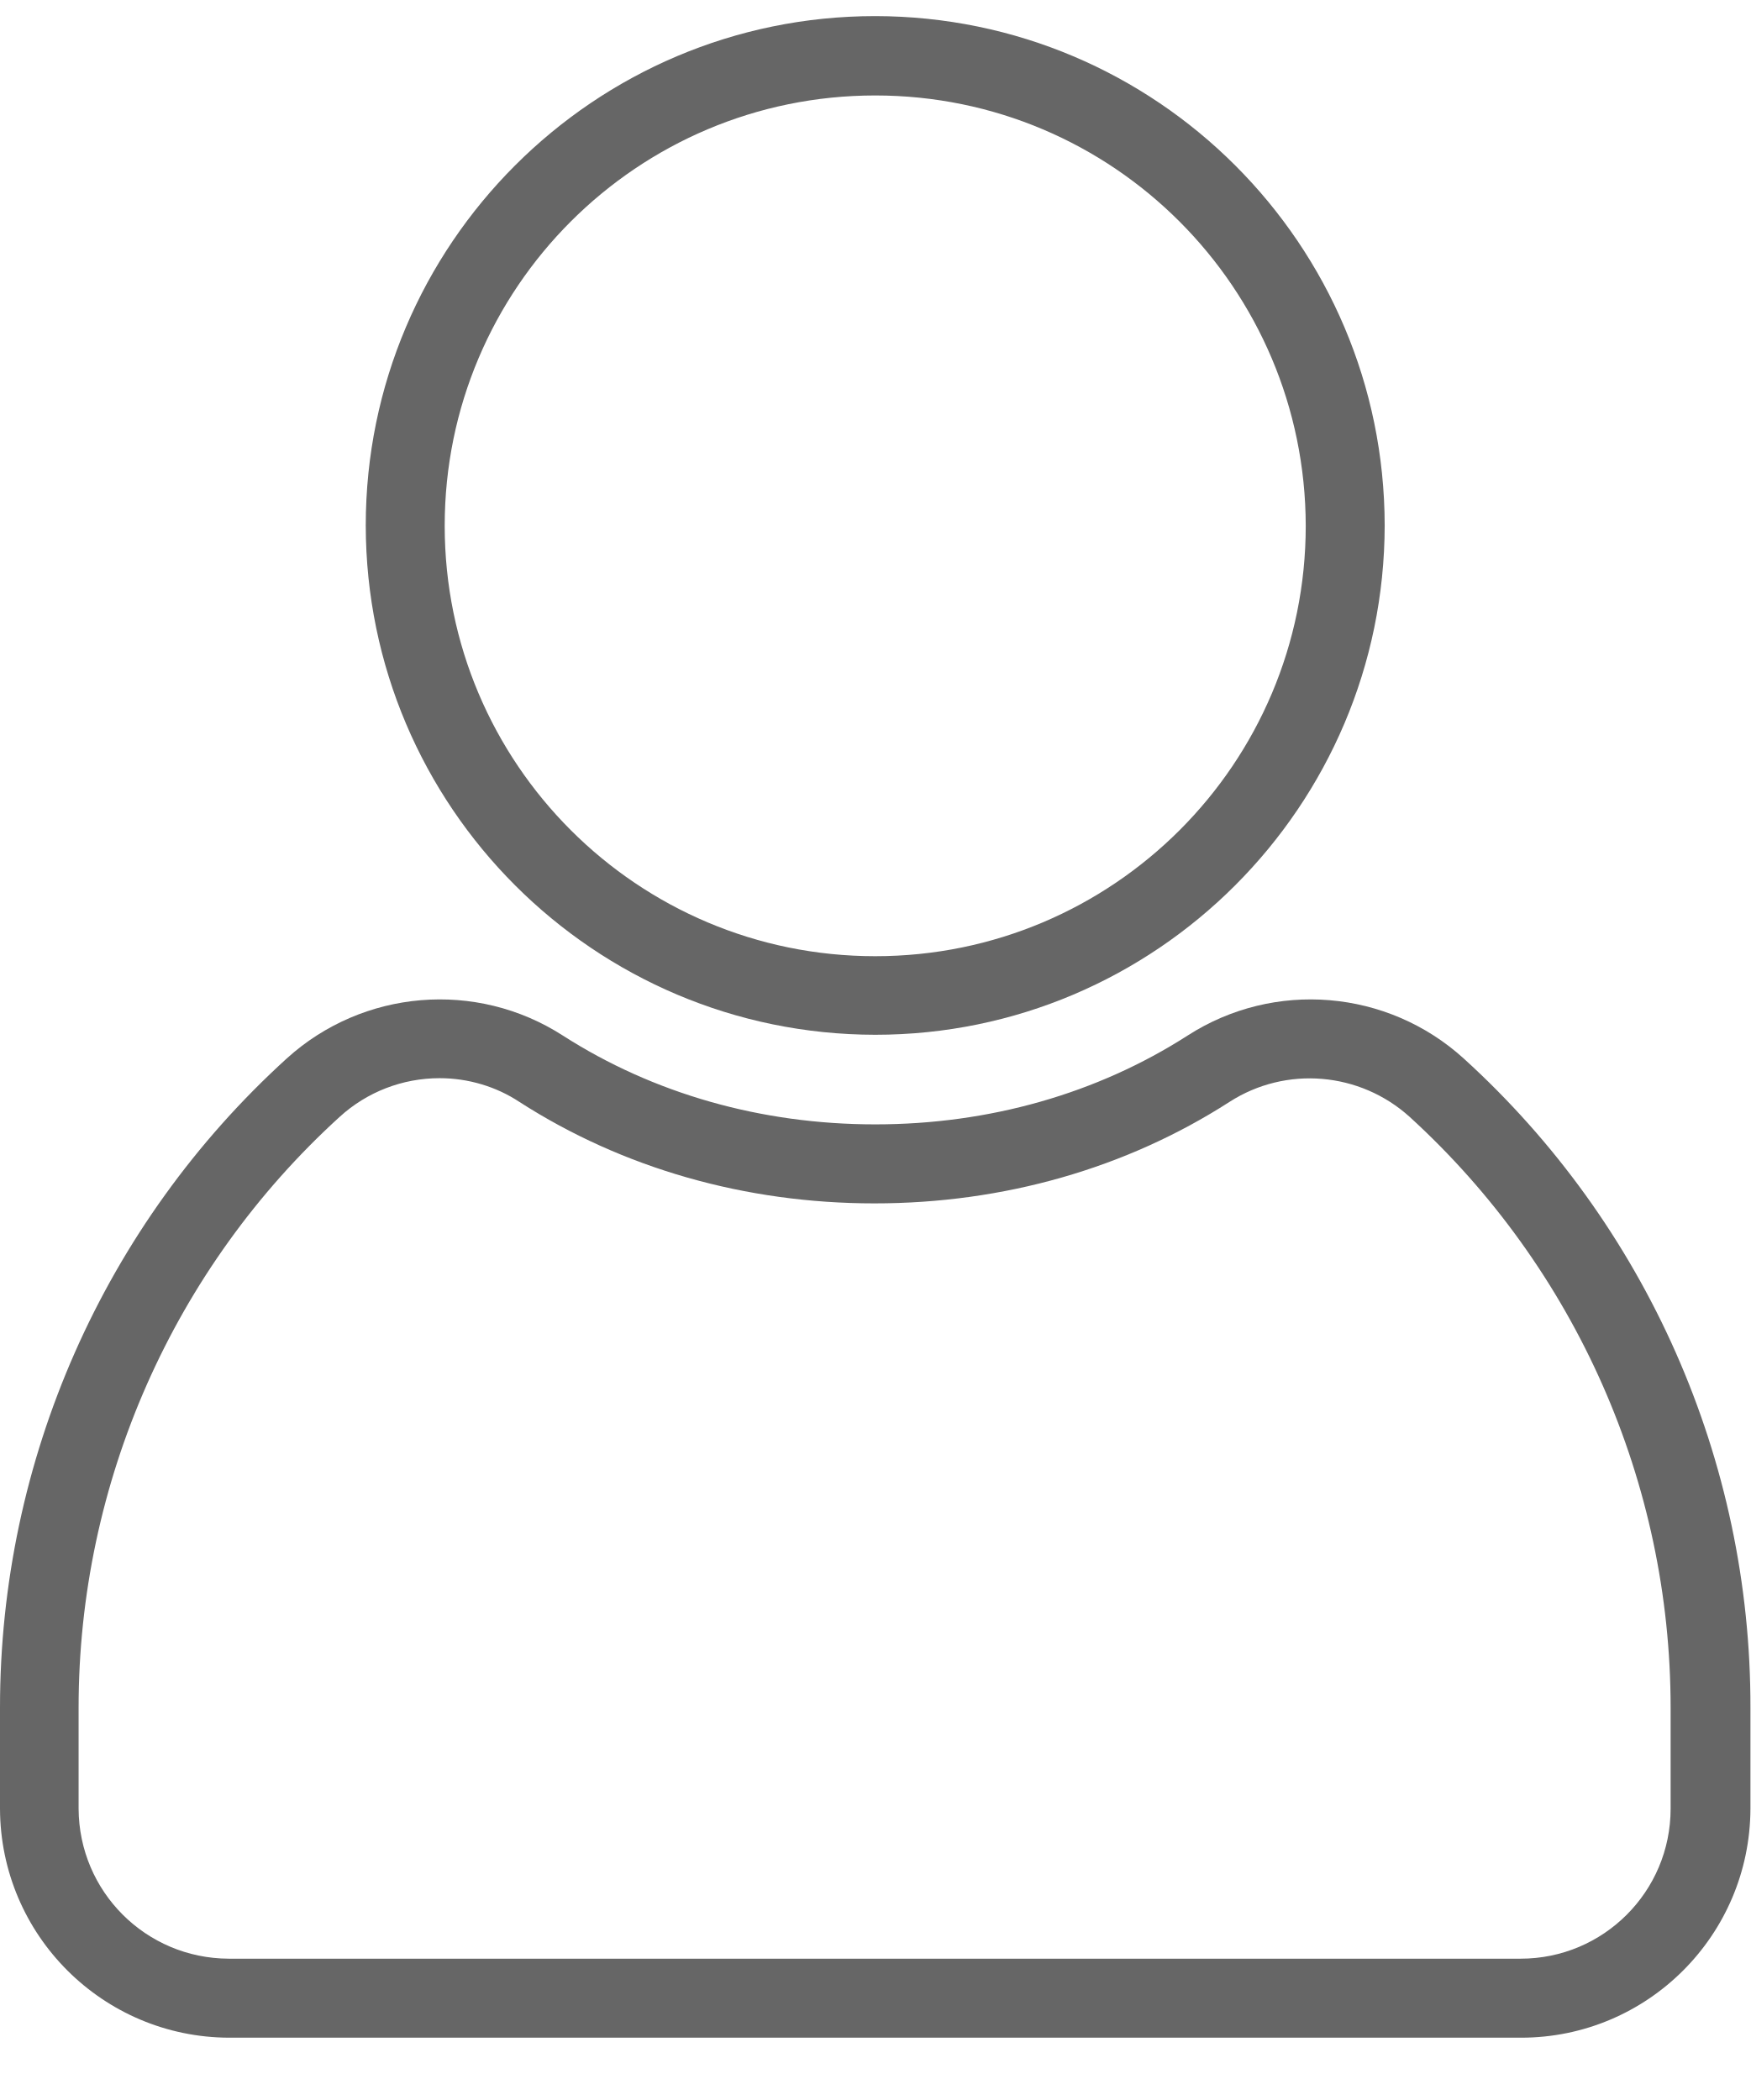
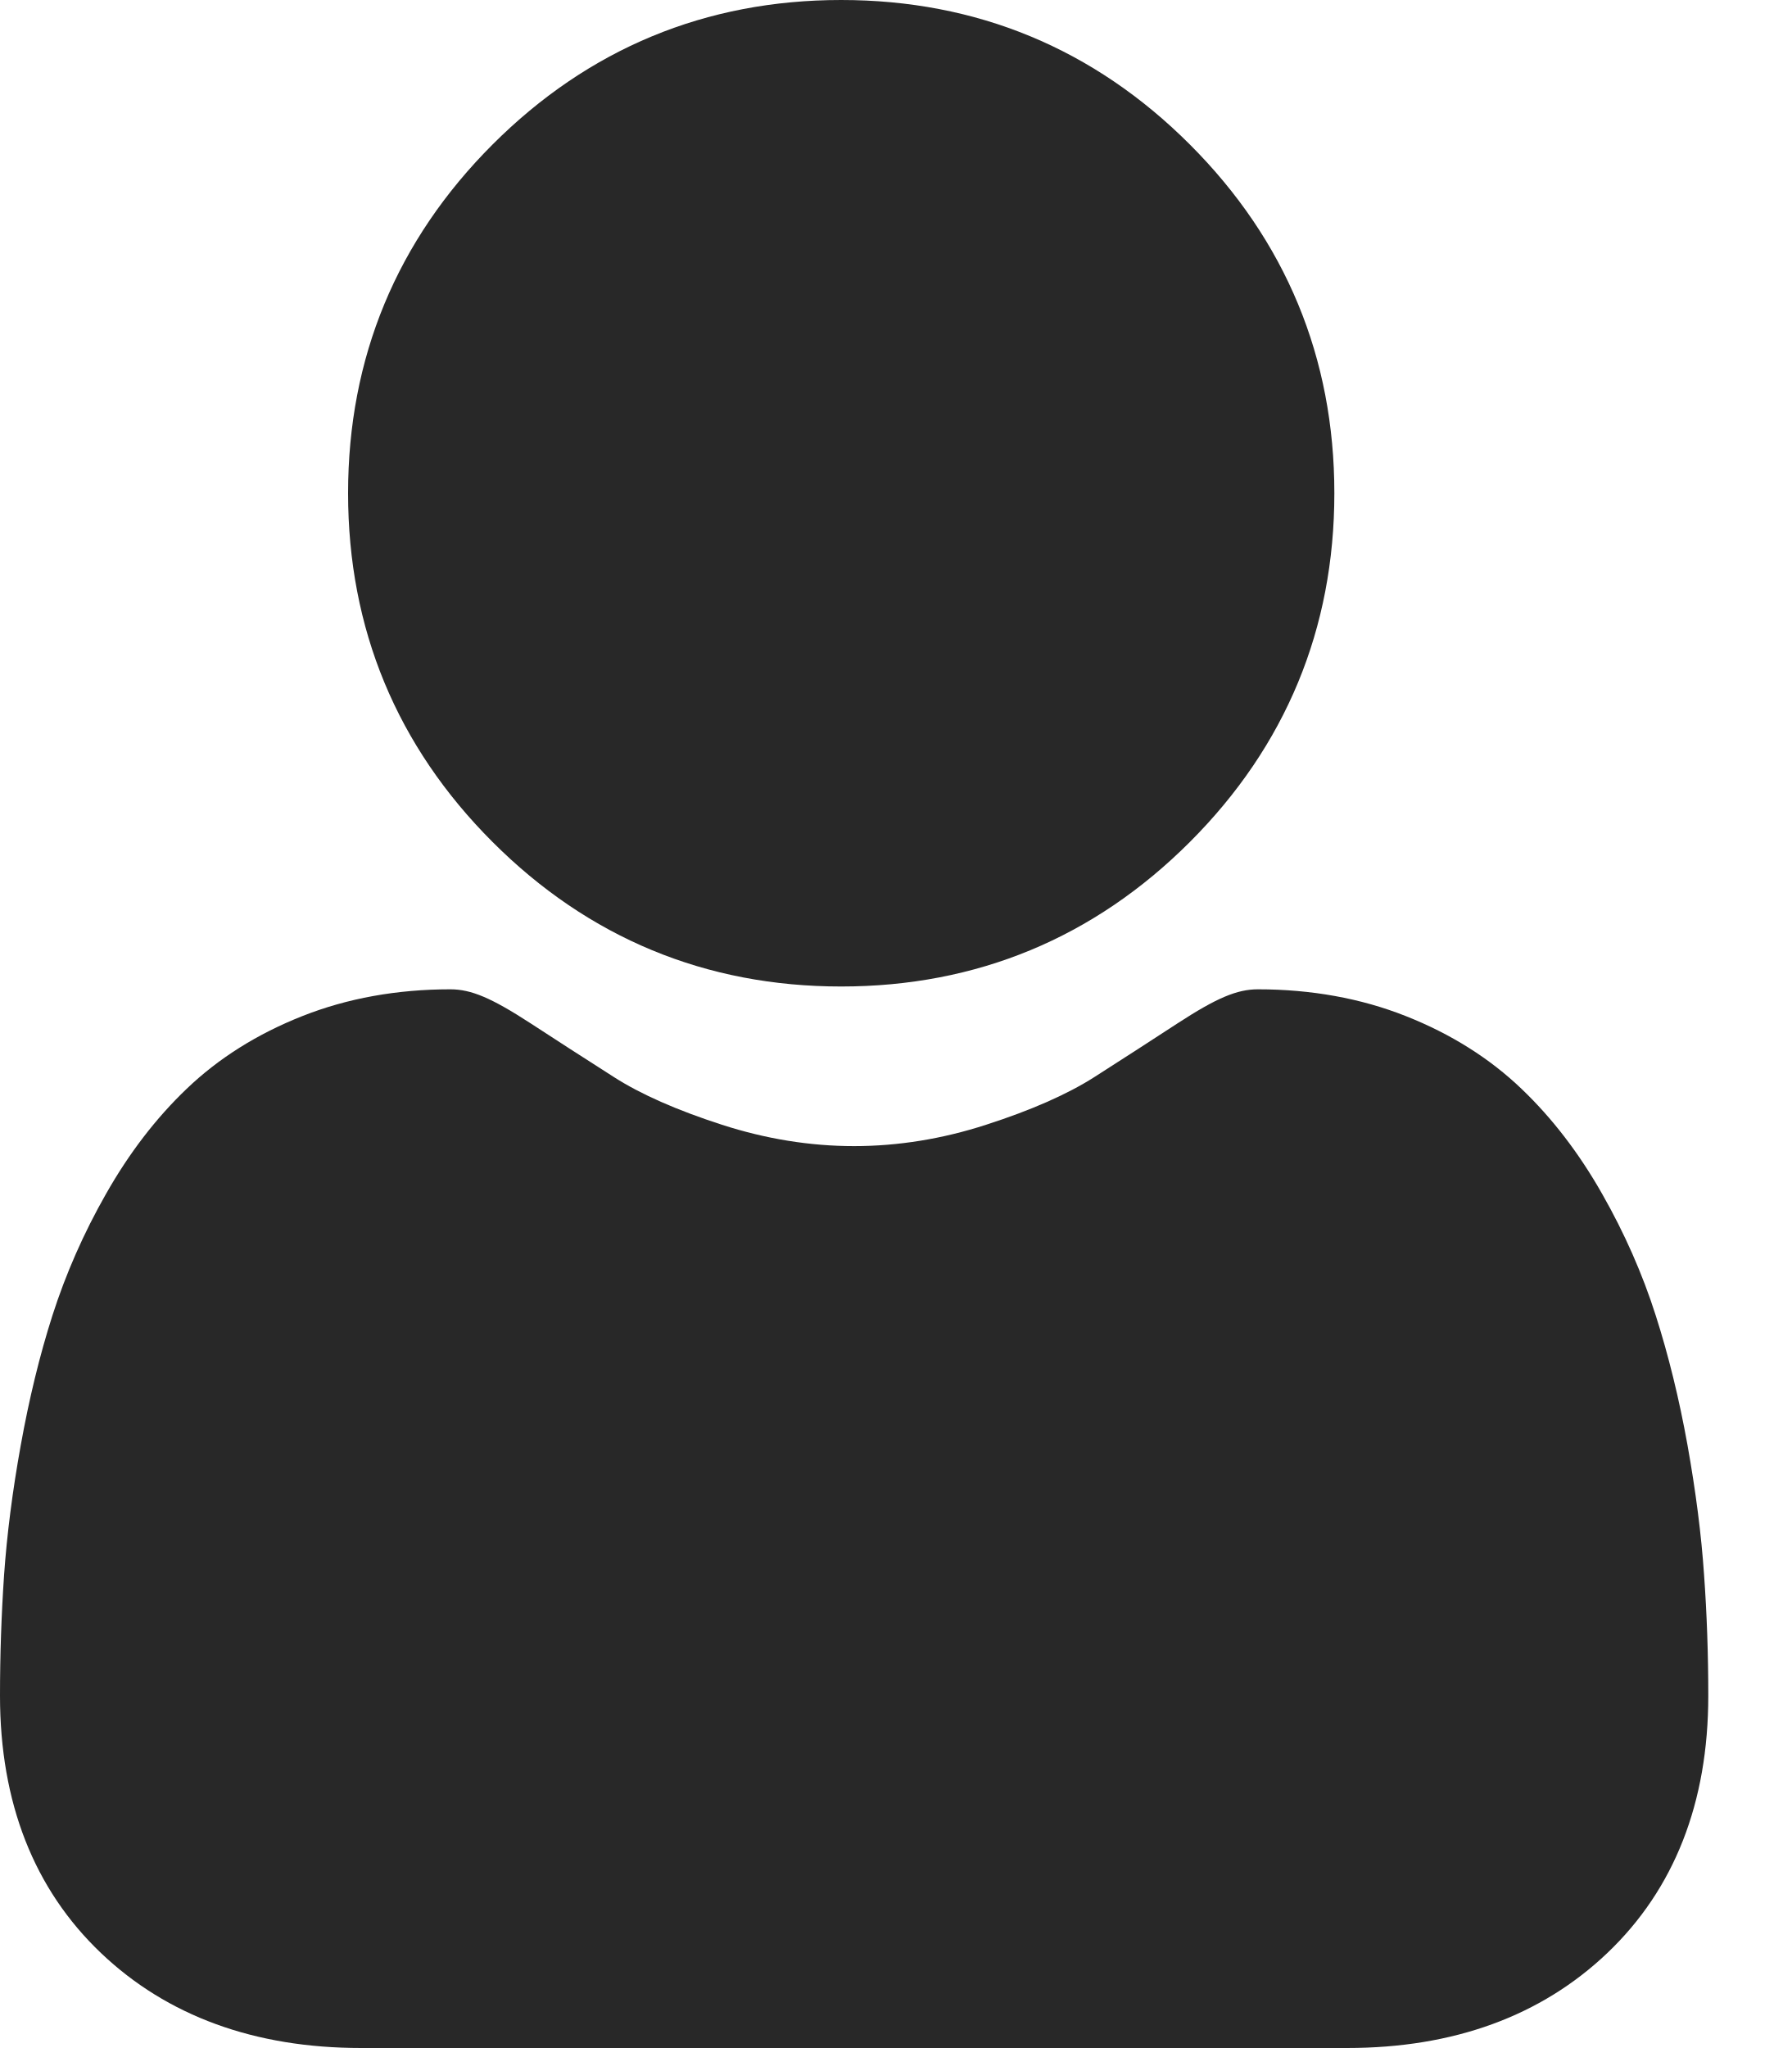
- <svg xmlns="http://www.w3.org/2000/svg" width="20" height="24" viewBox="0 0 20 24" fill="none">
-   <path d="M17.378 23.288H2.617C1.173 23.283 0.005 22.114 0 20.671V19.515C0 16.69 1.187 13.996 3.276 12.097C4.147 11.307 5.442 11.198 6.431 11.835C7.464 12.498 8.696 12.85 10 12.85C11.304 12.85 12.536 12.498 13.569 11.835C14.558 11.198 15.853 11.307 16.724 12.097C18.813 13.996 20.005 16.69 20 19.515V20.671C19.995 22.119 18.822 23.288 17.378 23.288ZM5.023 12.322C4.598 12.322 4.192 12.48 3.881 12.764C1.981 14.493 0.898 16.948 0.898 19.515V20.671C0.903 21.618 1.665 22.381 2.613 22.385H17.374C18.321 22.385 19.088 21.618 19.088 20.671V19.515C19.088 16.948 18.005 14.497 16.106 12.764C15.537 12.25 14.693 12.178 14.048 12.593C12.87 13.351 11.467 13.753 9.991 13.753C8.515 13.753 7.112 13.351 5.934 12.593C5.668 12.417 5.347 12.322 5.023 12.322Z" fill="#666666" />
-   <path d="M10 11.826C6.787 11.822 4.183 9.218 4.179 6.005C4.179 2.796 6.787 0.184 10 0.184C13.213 0.188 15.817 2.792 15.821 6.005C15.817 9.213 13.209 11.826 10 11.826ZM10 1.091C7.283 1.091 5.081 3.293 5.081 6.009C5.081 8.726 7.283 10.928 10 10.928C12.717 10.928 14.919 8.726 14.919 6.009C14.914 3.293 12.717 1.091 10 1.091Z" fill="#666666" />
+ <svg xmlns="http://www.w3.org/2000/svg" width="14" height="16" viewBox="0 0 14 16" fill="none">
+   <path d="M6.573 7.707C7.632 7.707 8.549 7.327 9.298 6.578C10.047 5.829 10.427 4.912 10.427 3.853C10.427 2.795 10.047 1.878 9.298 1.129C8.549 0.38 7.632 0 6.573 0C5.514 0 4.598 0.38 3.849 1.129C3.1 1.878 2.72 2.795 2.72 3.853C2.72 4.912 3.1 5.829 3.849 6.578C4.598 7.327 5.515 7.707 6.573 7.707Z" fill="#282828" />
+   <path d="M13.316 12.303C13.295 11.991 13.251 11.651 13.187 11.292C13.122 10.93 13.038 10.588 12.938 10.276C12.835 9.953 12.694 9.633 12.52 9.328C12.34 9.01 12.128 8.734 11.89 8.507C11.642 8.269 11.337 8.077 10.985 7.938C10.634 7.799 10.245 7.729 9.83 7.729C9.666 7.729 9.508 7.796 9.203 7.994C9.015 8.117 8.796 8.258 8.551 8.415C8.341 8.549 8.057 8.674 7.706 8.787C7.364 8.898 7.017 8.954 6.674 8.954C6.331 8.954 5.984 8.898 5.641 8.787C5.291 8.674 5.007 8.549 4.798 8.415C4.555 8.26 4.335 8.118 4.145 7.994C3.84 7.796 3.682 7.729 3.519 7.729C3.103 7.729 2.714 7.799 2.363 7.938C2.011 8.077 1.707 8.268 1.458 8.507C1.22 8.734 1.008 9.01 0.828 9.328C0.654 9.633 0.514 9.952 0.41 10.276C0.31 10.588 0.227 10.93 0.162 11.292C0.097 11.651 0.054 11.991 0.032 12.303C0.011 12.61 0 12.927 0 13.248C0 14.084 0.266 14.76 0.789 15.258C1.306 15.75 1.99 16 2.822 16H10.526C11.358 16 12.042 15.751 12.56 15.258C13.083 14.76 13.349 14.084 13.349 13.248C13.349 12.926 13.338 12.608 13.316 12.303Z" fill="#282828" />
</svg>
